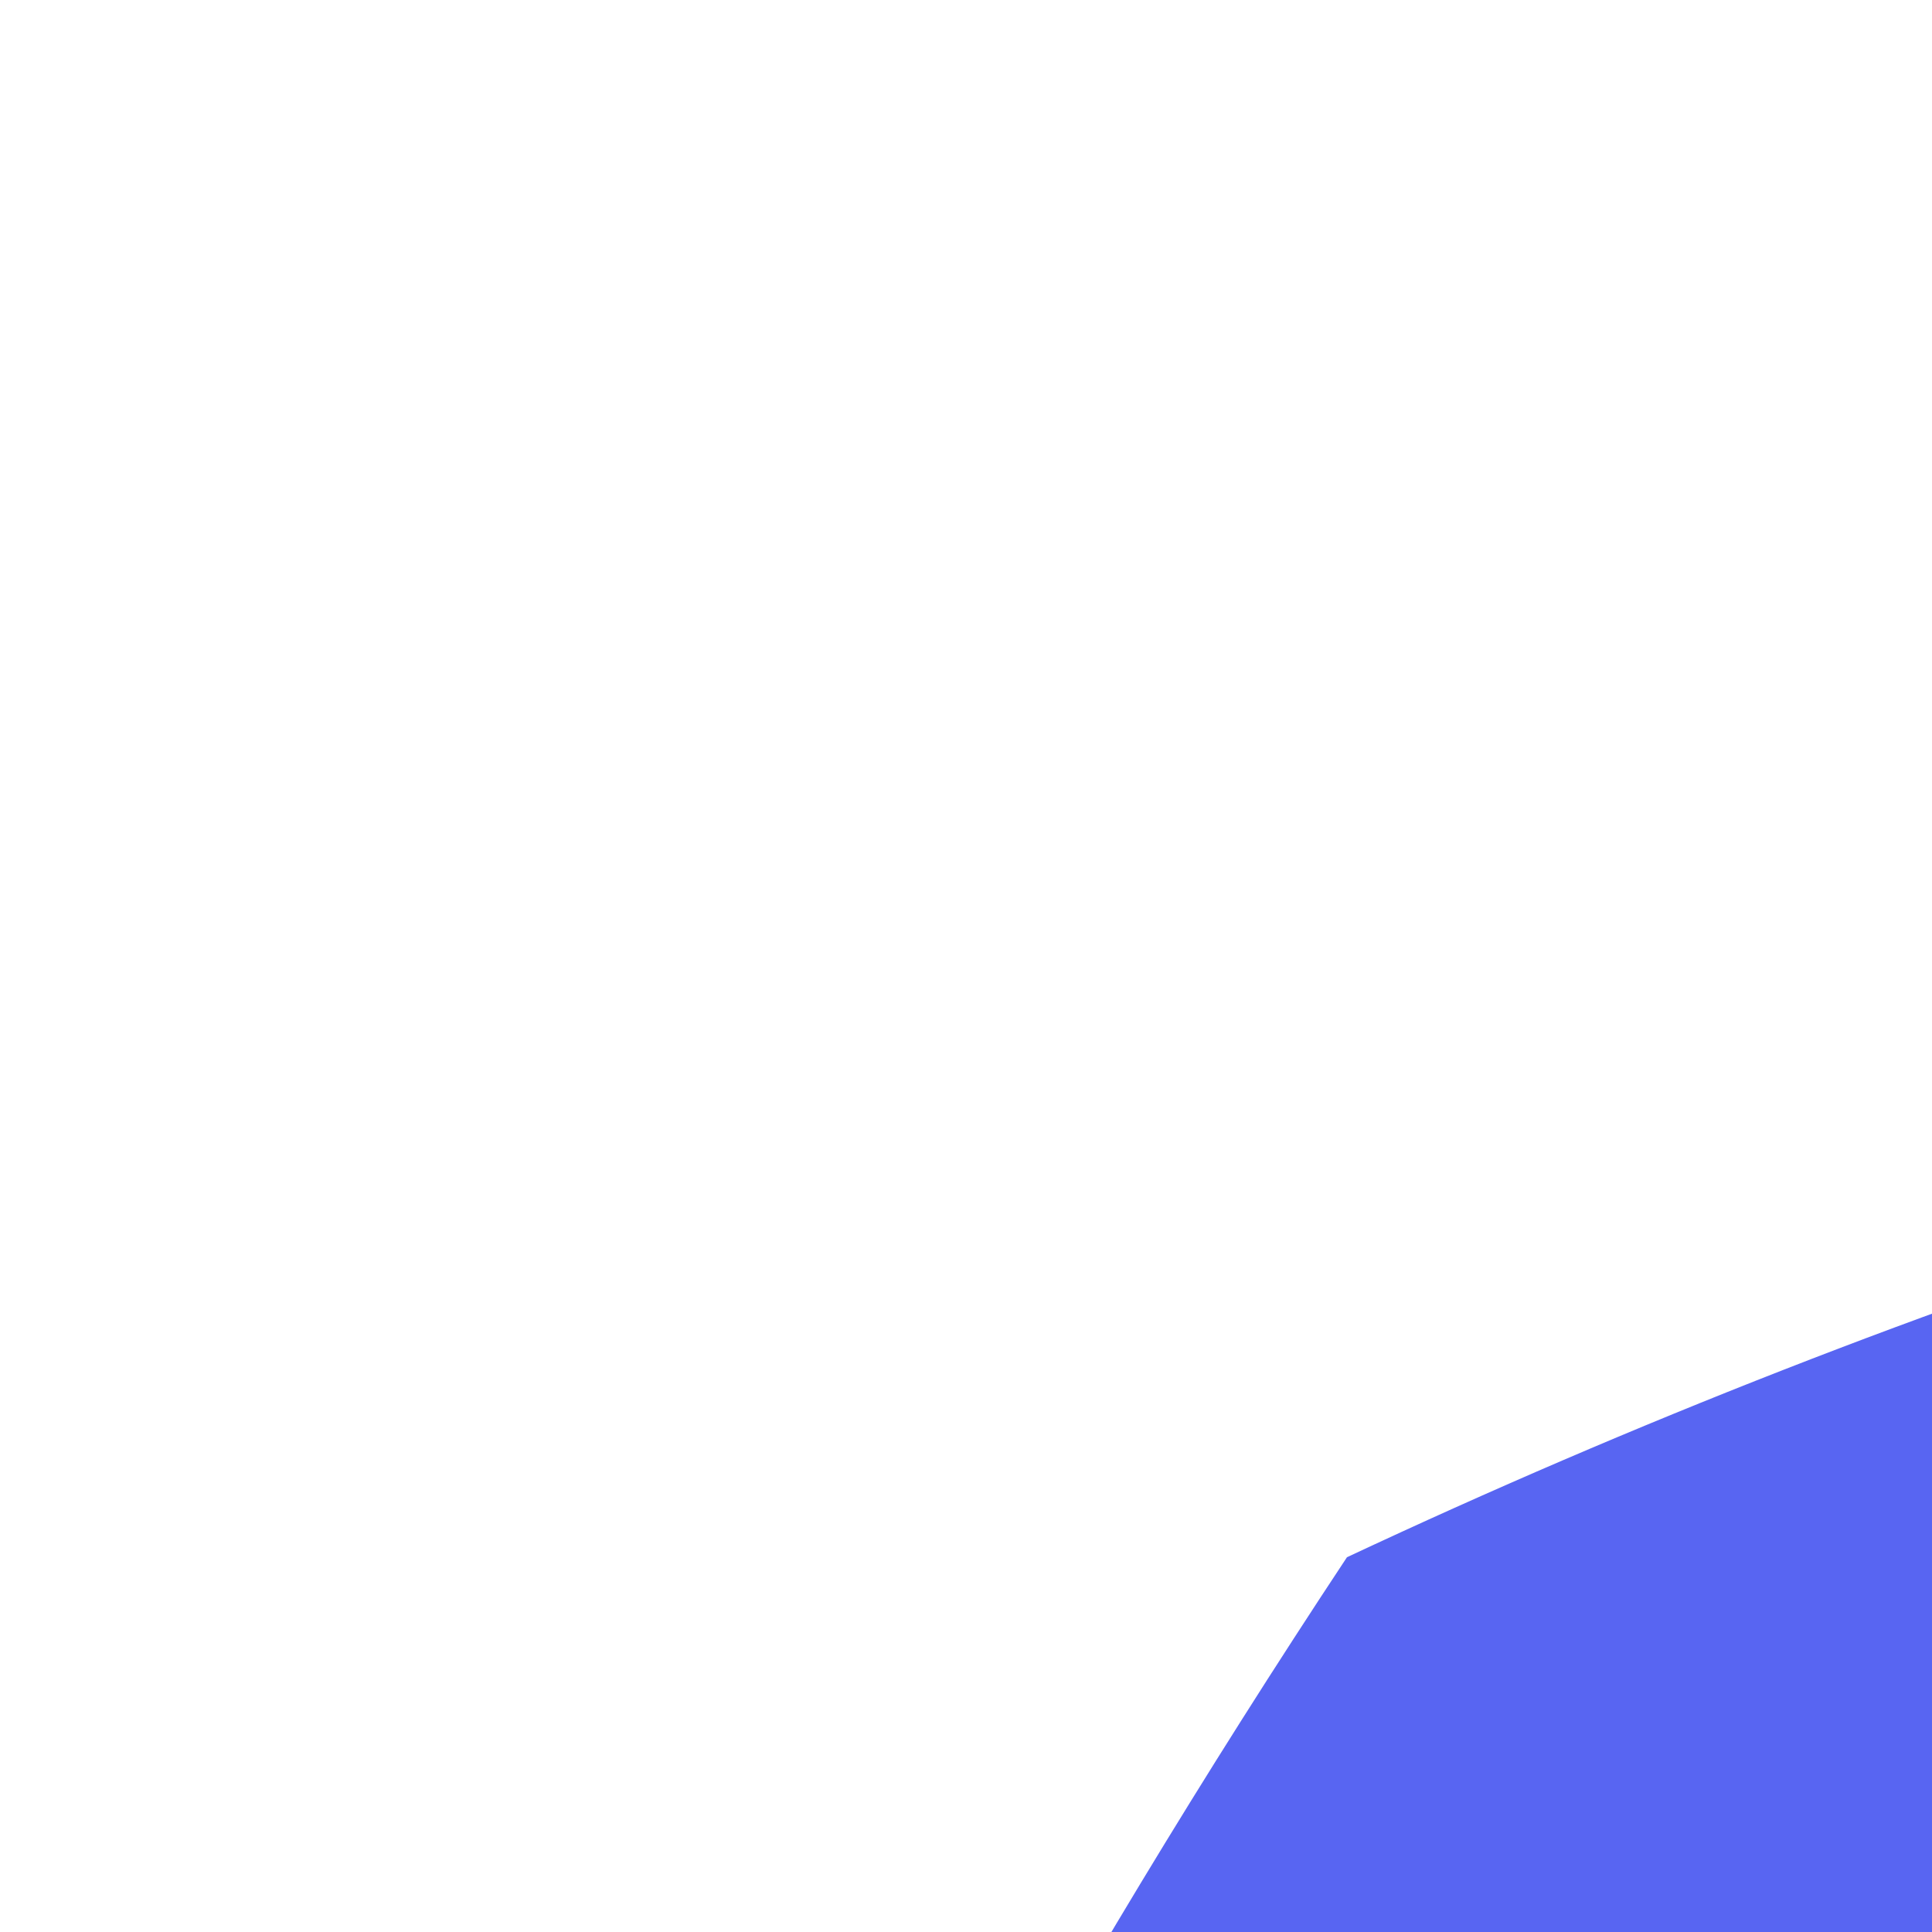
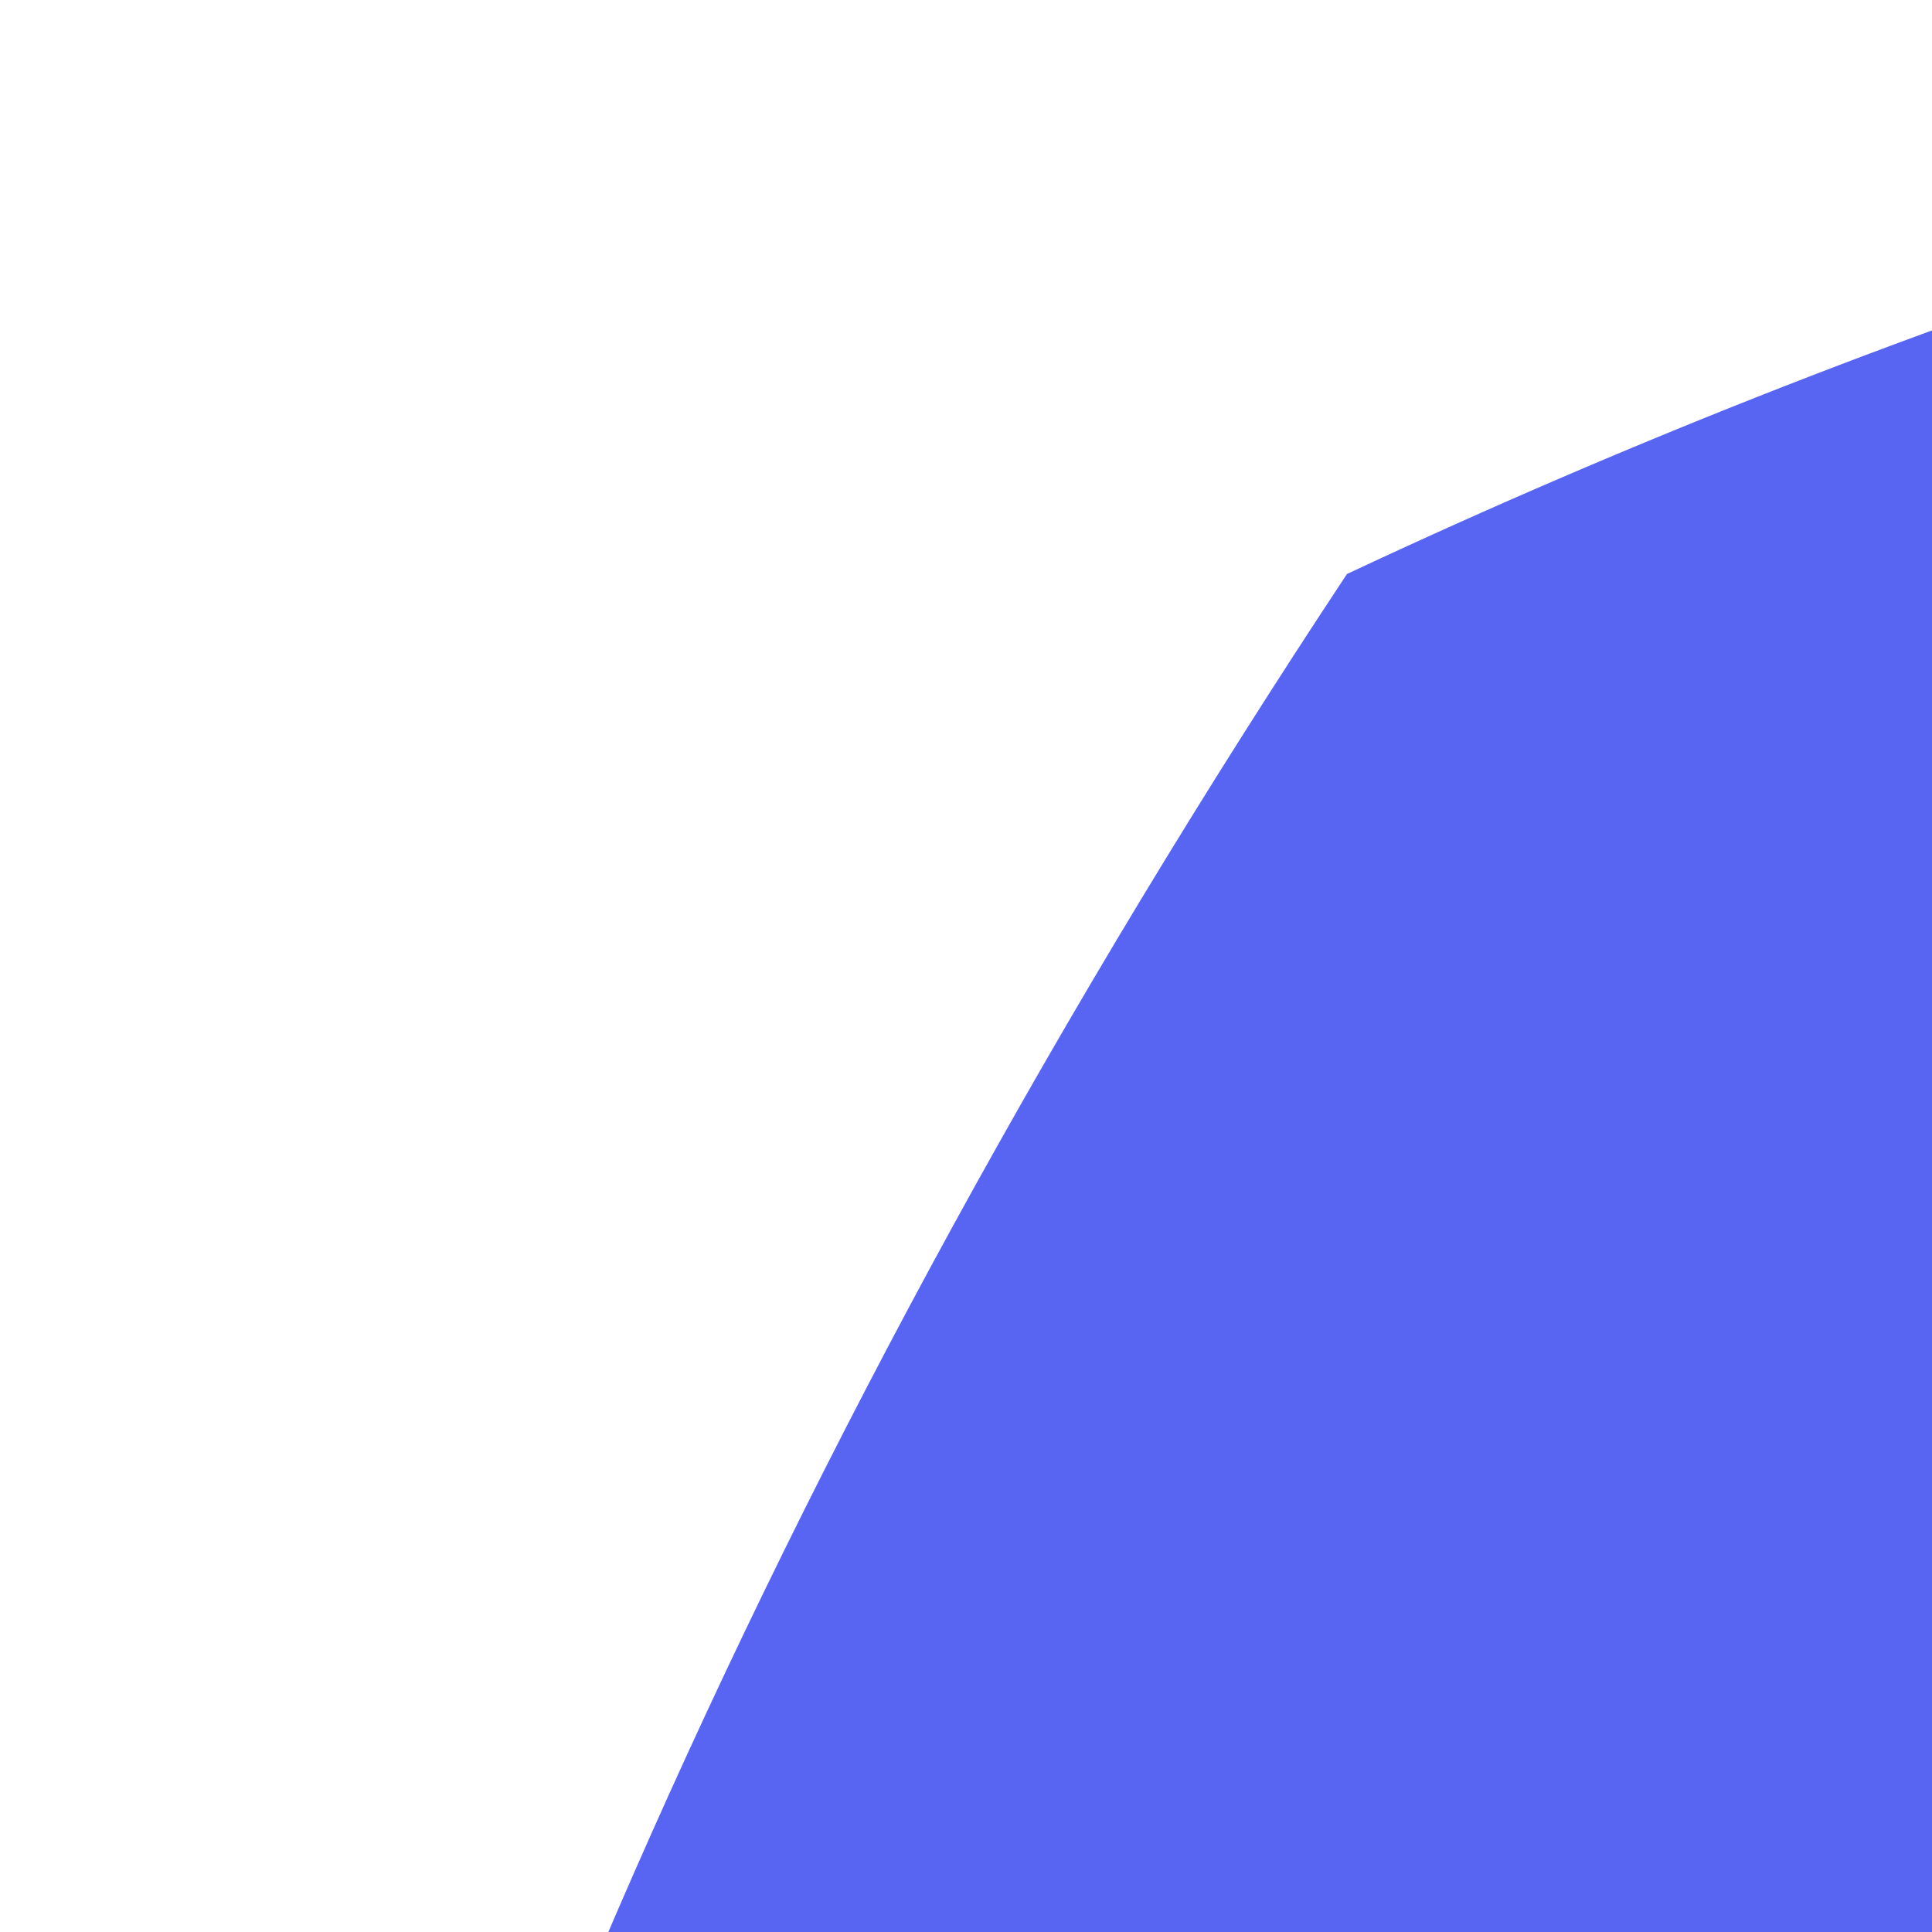
- <svg xmlns="http://www.w3.org/2000/svg" width="56px" height="56px" viewBox="0 -28.5 56 56" version="1.1" preserveAspectRatio="xMidYMid">
+ <svg xmlns="http://www.w3.org/2000/svg" width="56px" height="56px" viewBox="0 0 56 56" version="1.1" preserveAspectRatio="xMidYMid">
  <g>
    <path d="M216.856,16.597 C200.285,8.843 182.566,3.208 164.042,0 C161.767,4.113 159.109,9.645 157.276,14.046 C137.584,11.085 118.073,11.085 98.743,14.046 C96.911,9.645 94.193,4.113 91.897,0 C73.353,3.208 55.613,8.864 39.042,16.638 C5.618,67.147 -3.443,116.401 1.087,164.956 C23.256,181.511 44.74,191.568 65.862,198.149 C71.077,190.971 75.728,183.341 79.735,175.3 C72.104,172.401 64.795,168.822 57.889,164.668 C59.721,163.311 61.513,161.891 63.245,160.431 C105.367,180.133 151.135,180.133 192.755,160.431 C194.506,161.891 196.298,163.311 198.11,164.668 C191.184,168.843 183.855,172.421 176.224,175.321 C180.23,183.341 184.862,190.992 190.097,198.169 C211.239,191.588 232.743,181.532 254.912,164.956 C260.228,108.668 245.831,59.866 216.856,16.597 Z M85.474,135.095 C72.829,135.095 62.459,123.29 62.459,108.915 C62.459,94.54 72.608,82.715 85.474,82.715 C98.341,82.715 108.71,94.519 108.489,108.915 C108.509,123.29 98.341,135.095 85.474,135.095 Z M170.525,135.095 C157.88,135.095 147.511,123.29 147.511,108.915 C147.511,94.54 157.659,82.715 170.525,82.715 C183.392,82.715 193.761,94.519 193.54,108.915 C193.54,123.29 183.392,135.095 170.525,135.095 Z" fill="#5865F2" fill-rule="nonzero" />
  </g>
</svg>
